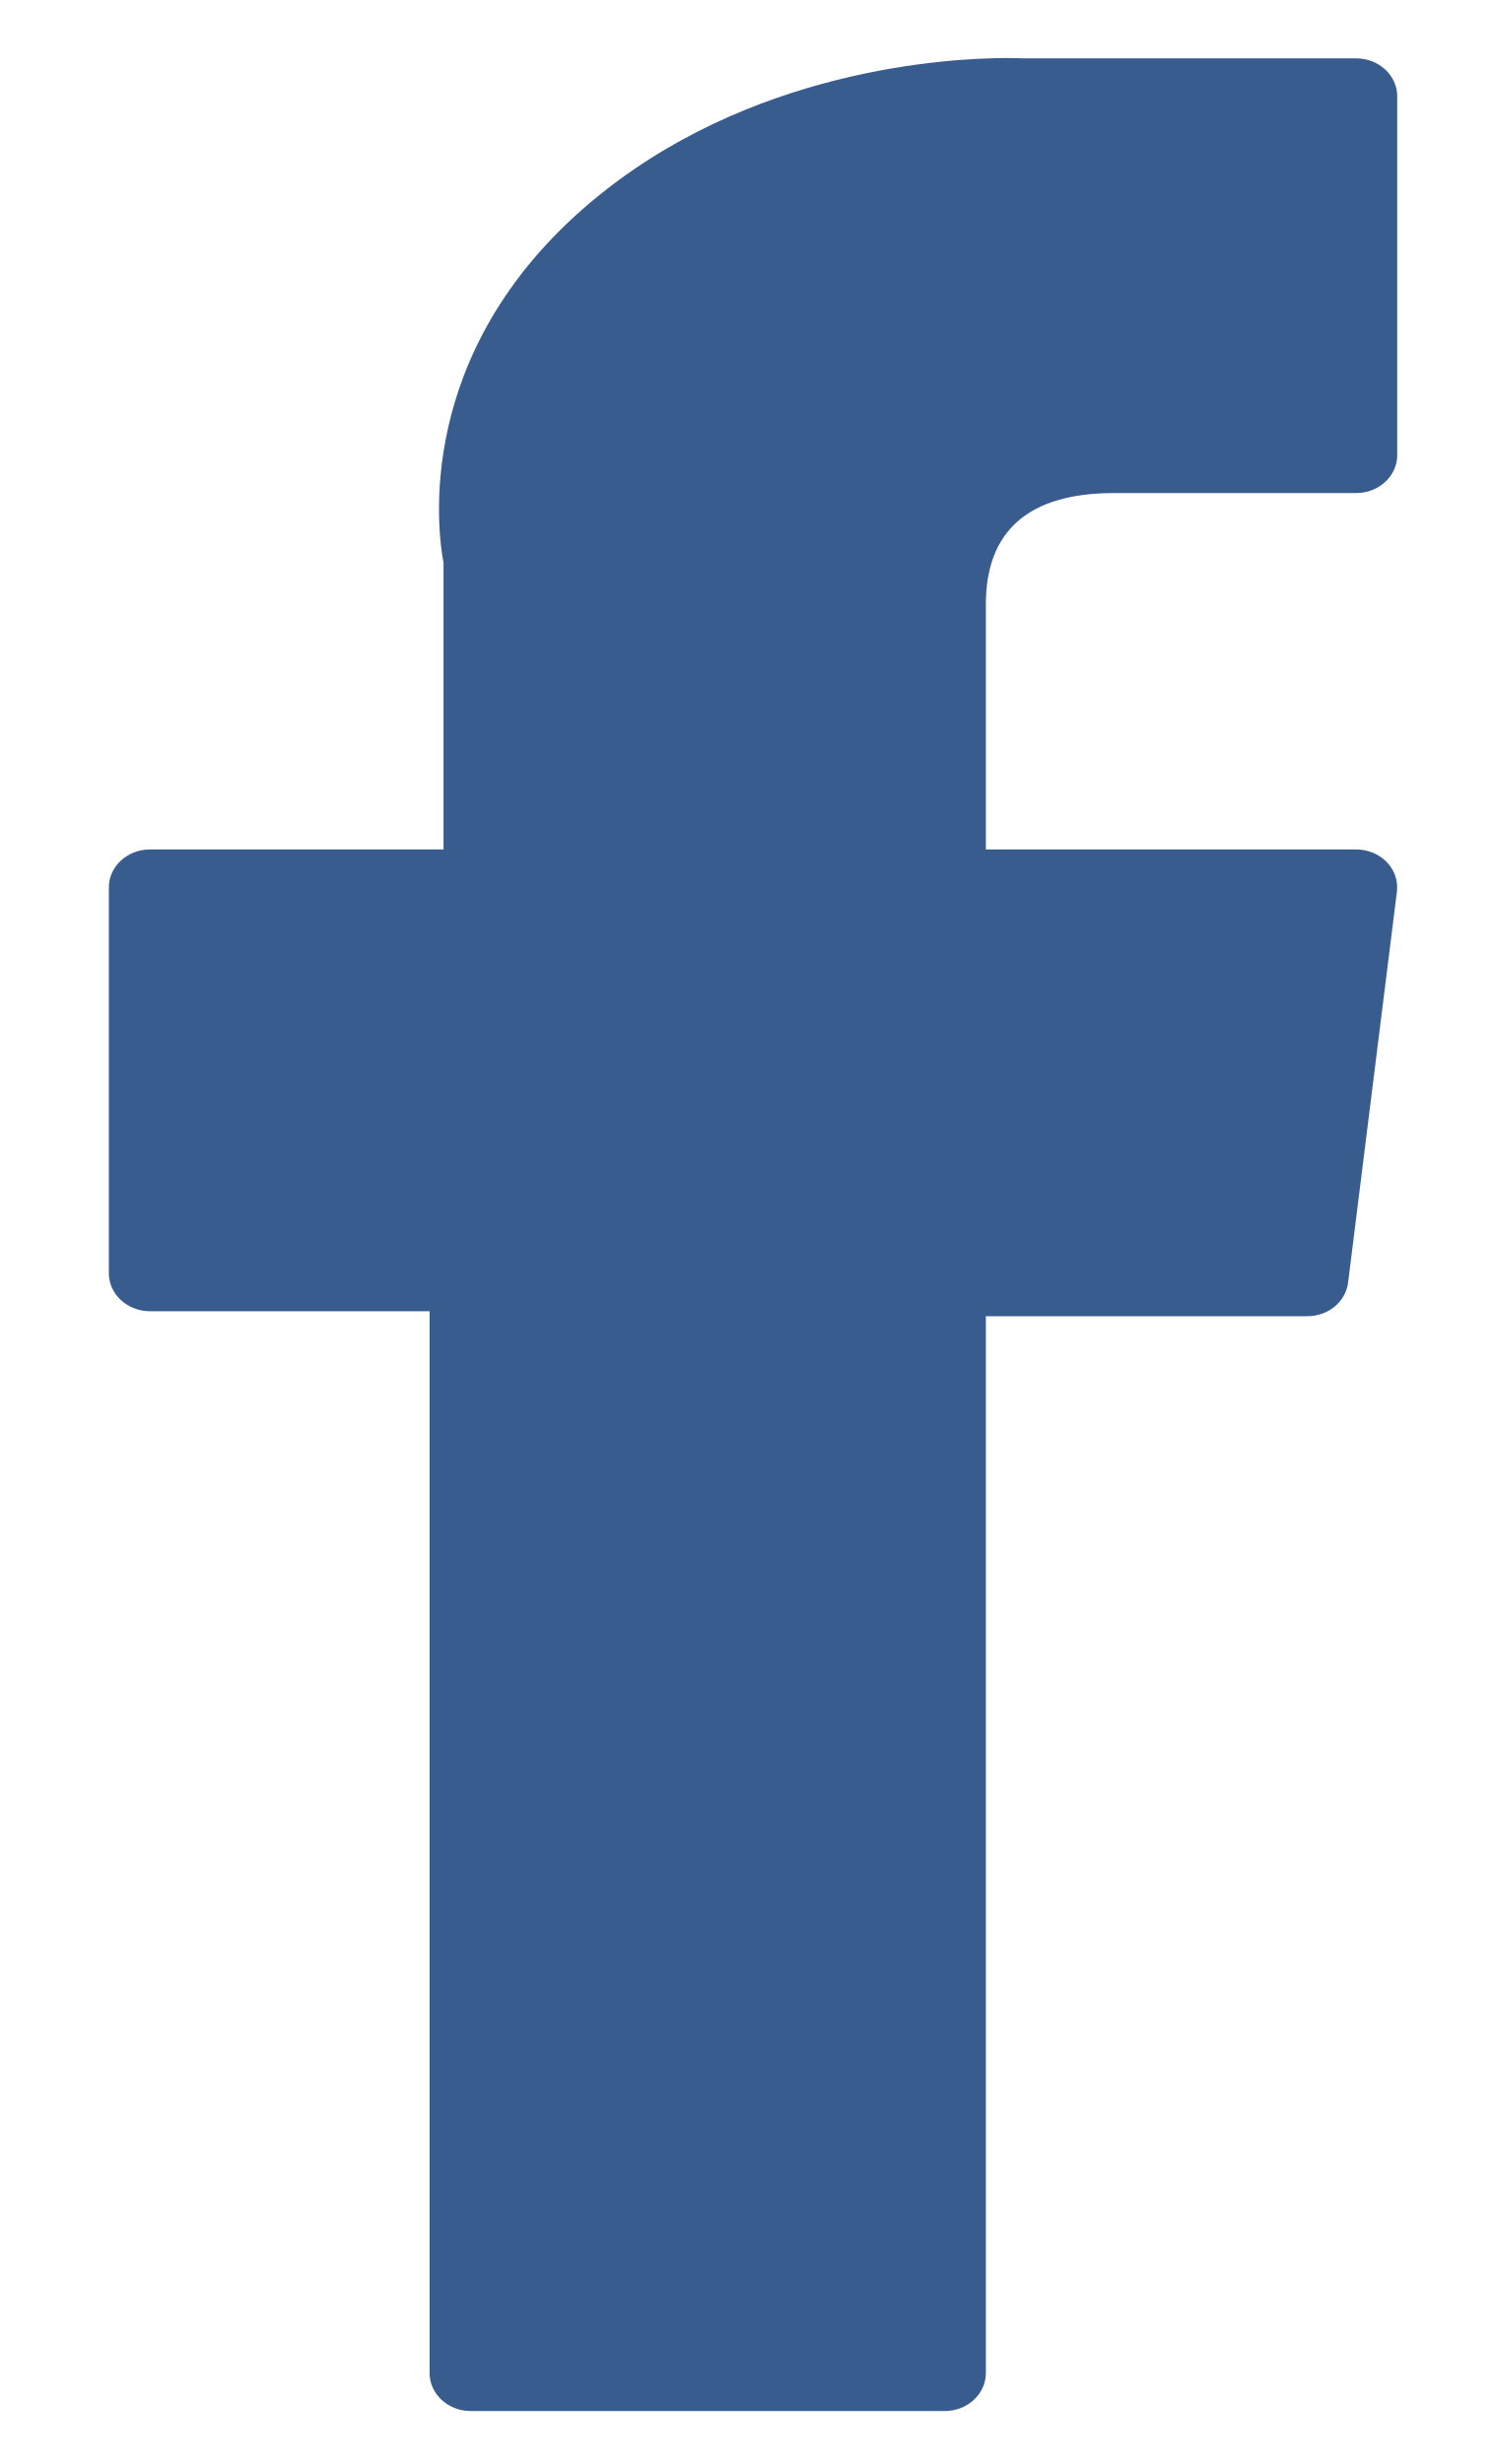
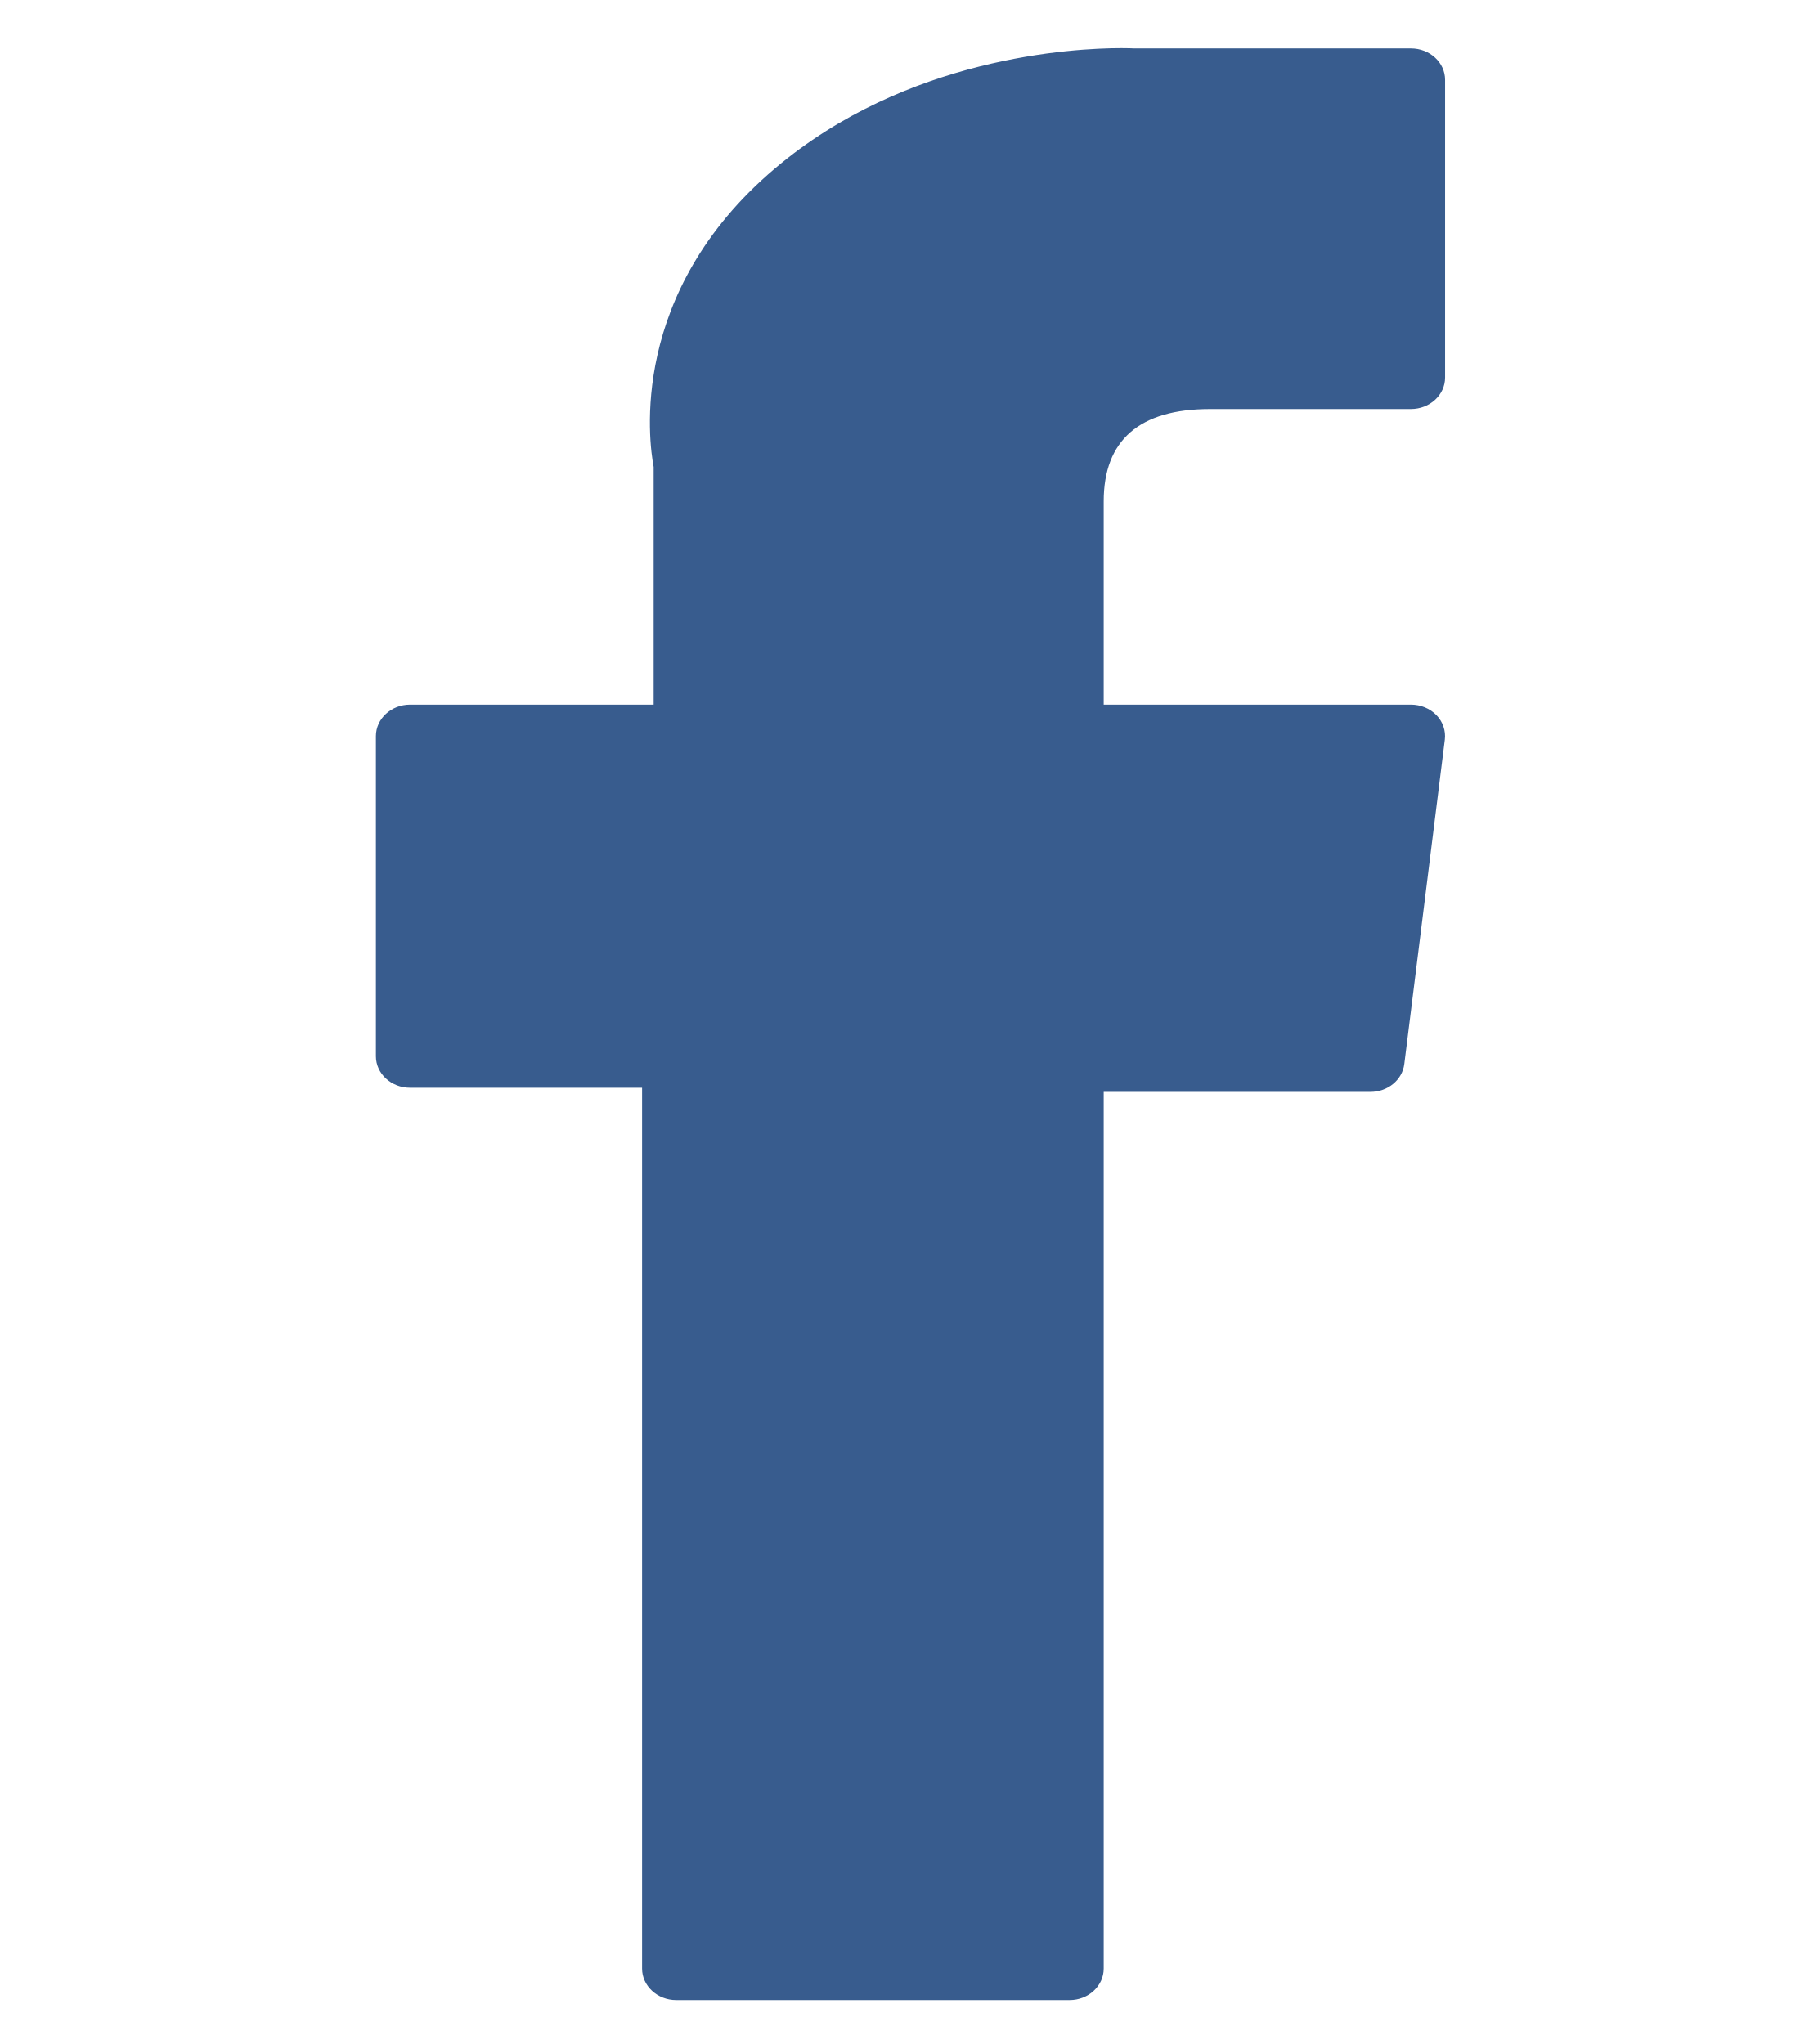
- <svg xmlns="http://www.w3.org/2000/svg" width="23" height="38" viewBox="0 0 23 38" fill="none">
+ <svg xmlns="http://www.w3.org/2000/svg" width="23" height="26" viewBox="0 0 23 38" fill="none">
  <path d="M2.314 20.222H6.626V36.597C6.626 36.92 6.91 37.183 7.26 37.183H14.572C14.922 37.183 15.206 36.92 15.206 36.597V20.299H20.163C20.486 20.299 20.757 20.076 20.793 19.78L21.546 13.752C21.567 13.586 21.51 13.42 21.39 13.295C21.269 13.171 21.097 13.1 20.916 13.1H15.206V9.321C15.206 8.182 15.871 7.604 17.183 7.604C17.37 7.604 20.916 7.604 20.916 7.604C21.267 7.604 21.551 7.342 21.551 7.019V1.485C21.551 1.162 21.267 0.9 20.916 0.9H15.772C15.735 0.898 15.654 0.895 15.536 0.895C14.643 0.895 11.54 1.057 9.089 3.137C6.373 5.442 6.75 8.202 6.841 8.681V13.1H2.314C1.964 13.1 1.679 13.362 1.679 13.685V19.637C1.679 19.96 1.964 20.222 2.314 20.222Z" fill="#385C8E" />
</svg>
